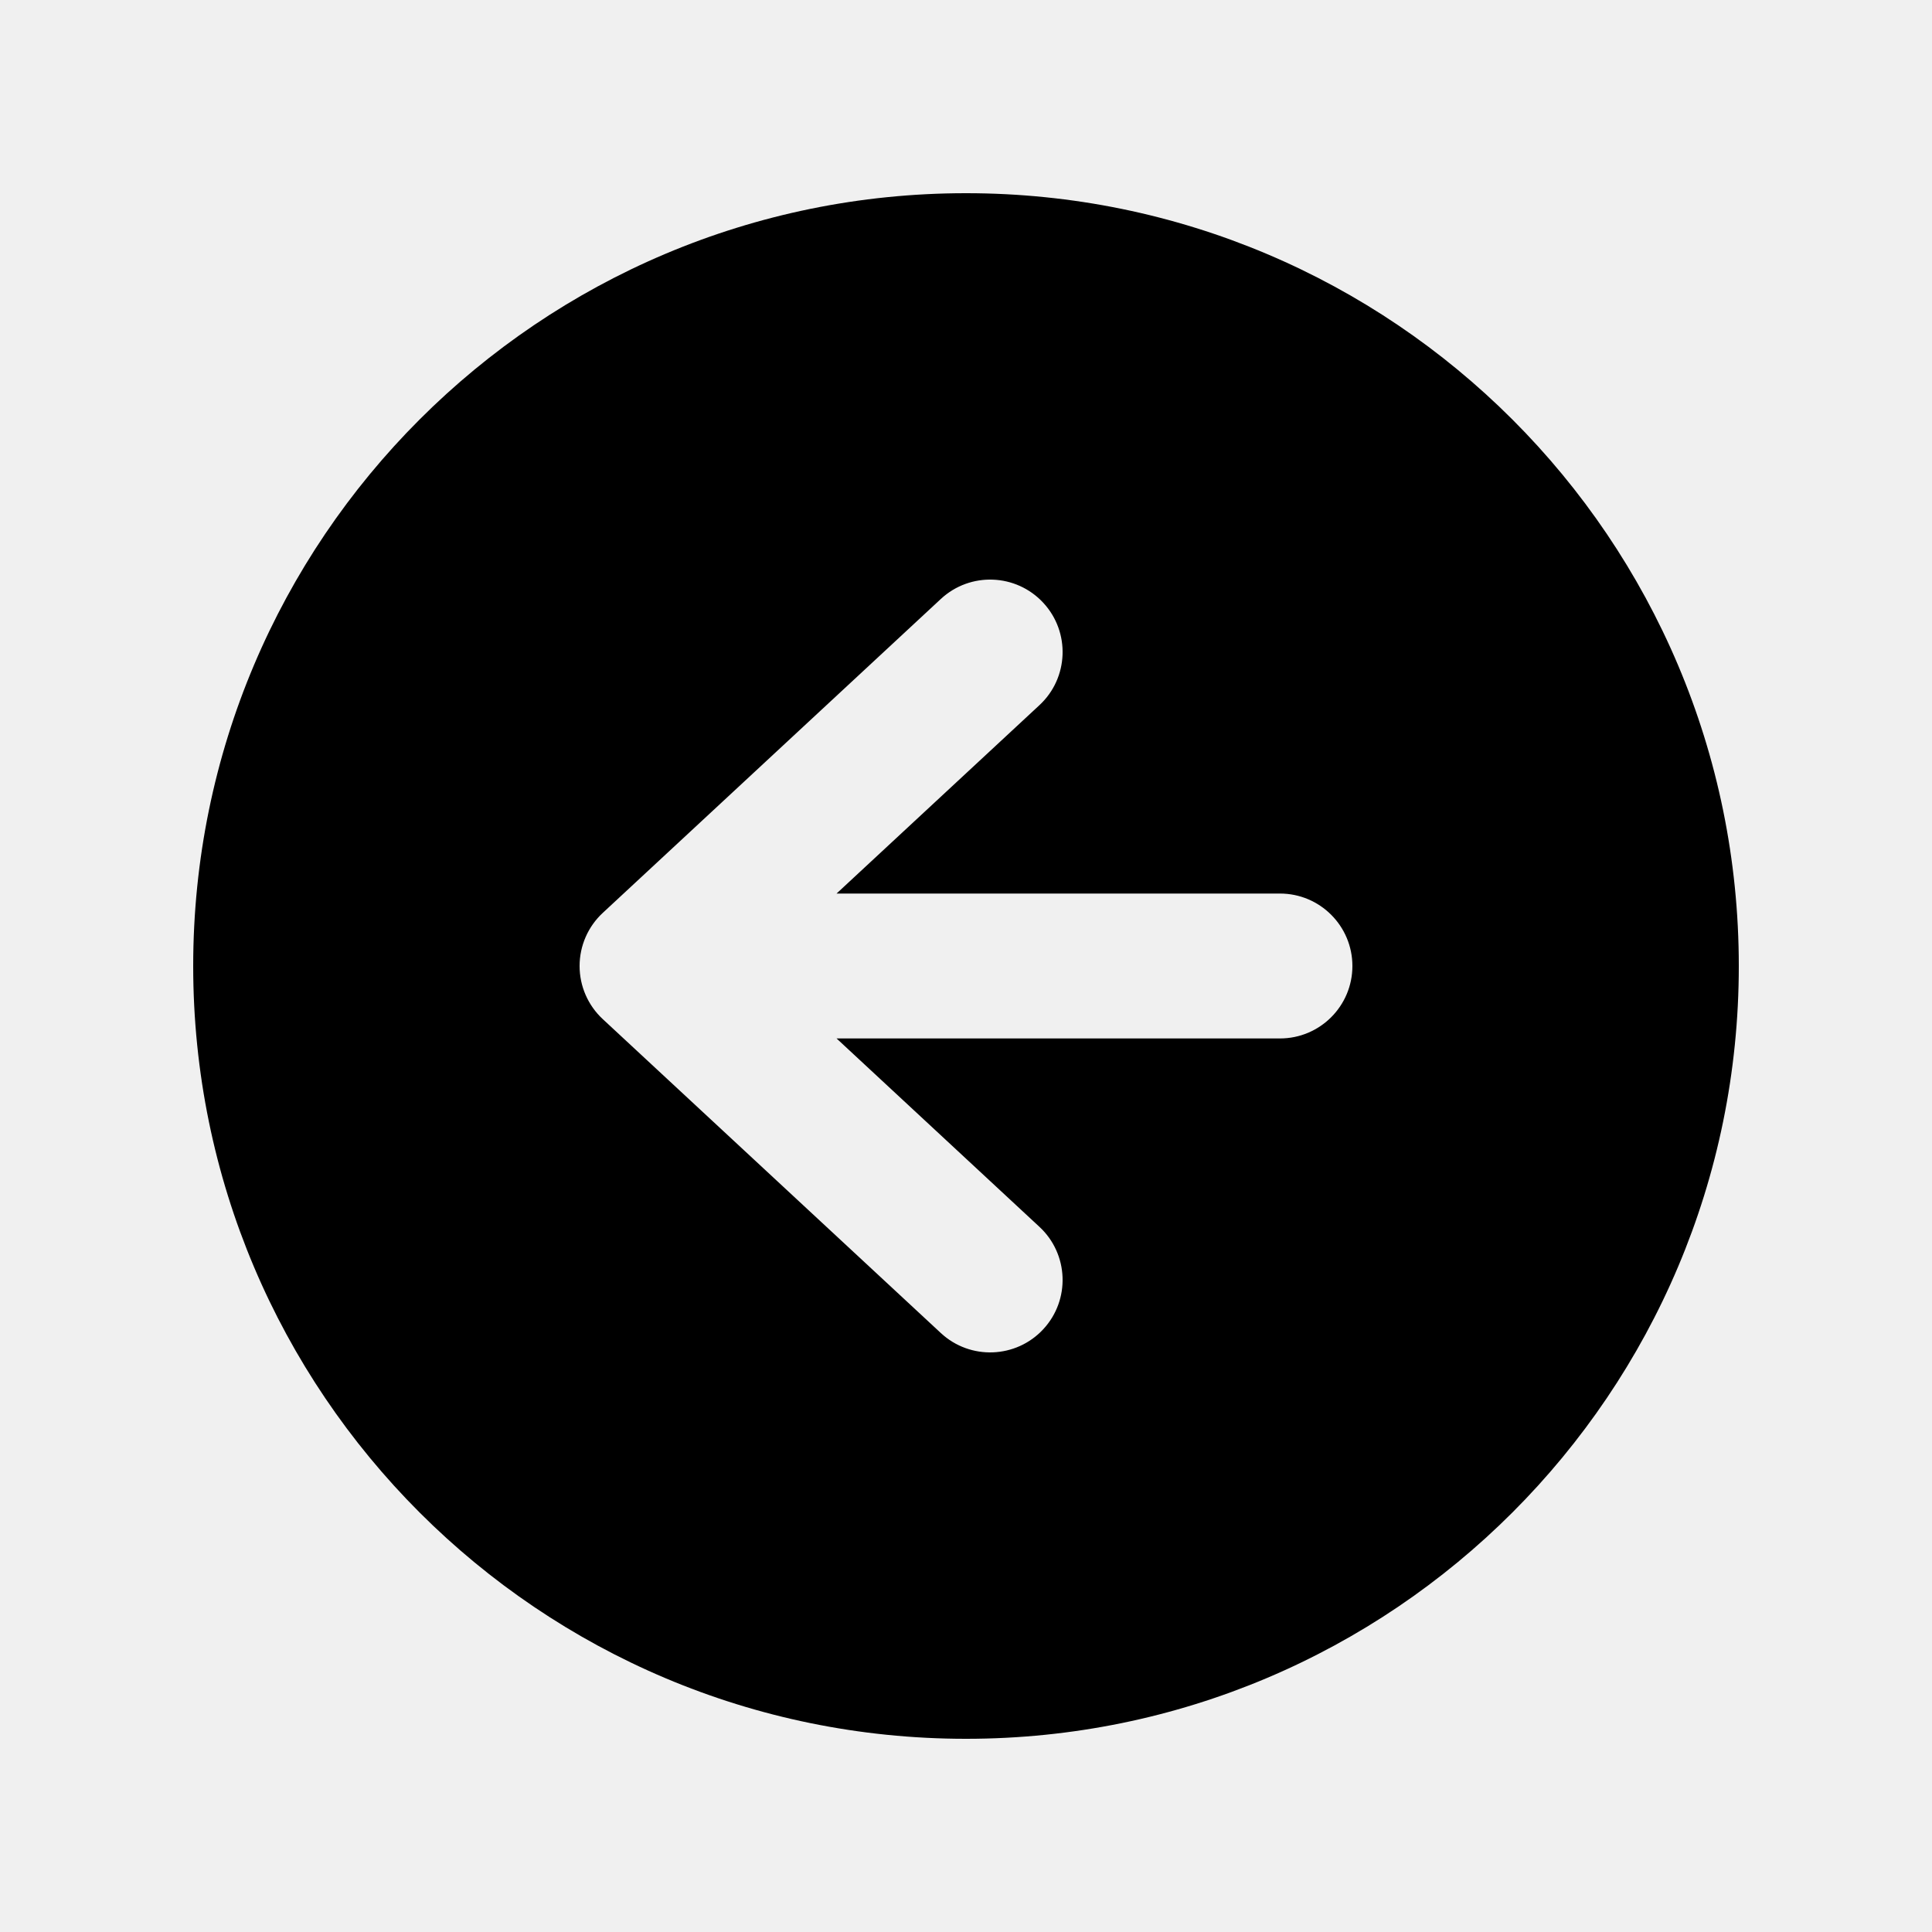
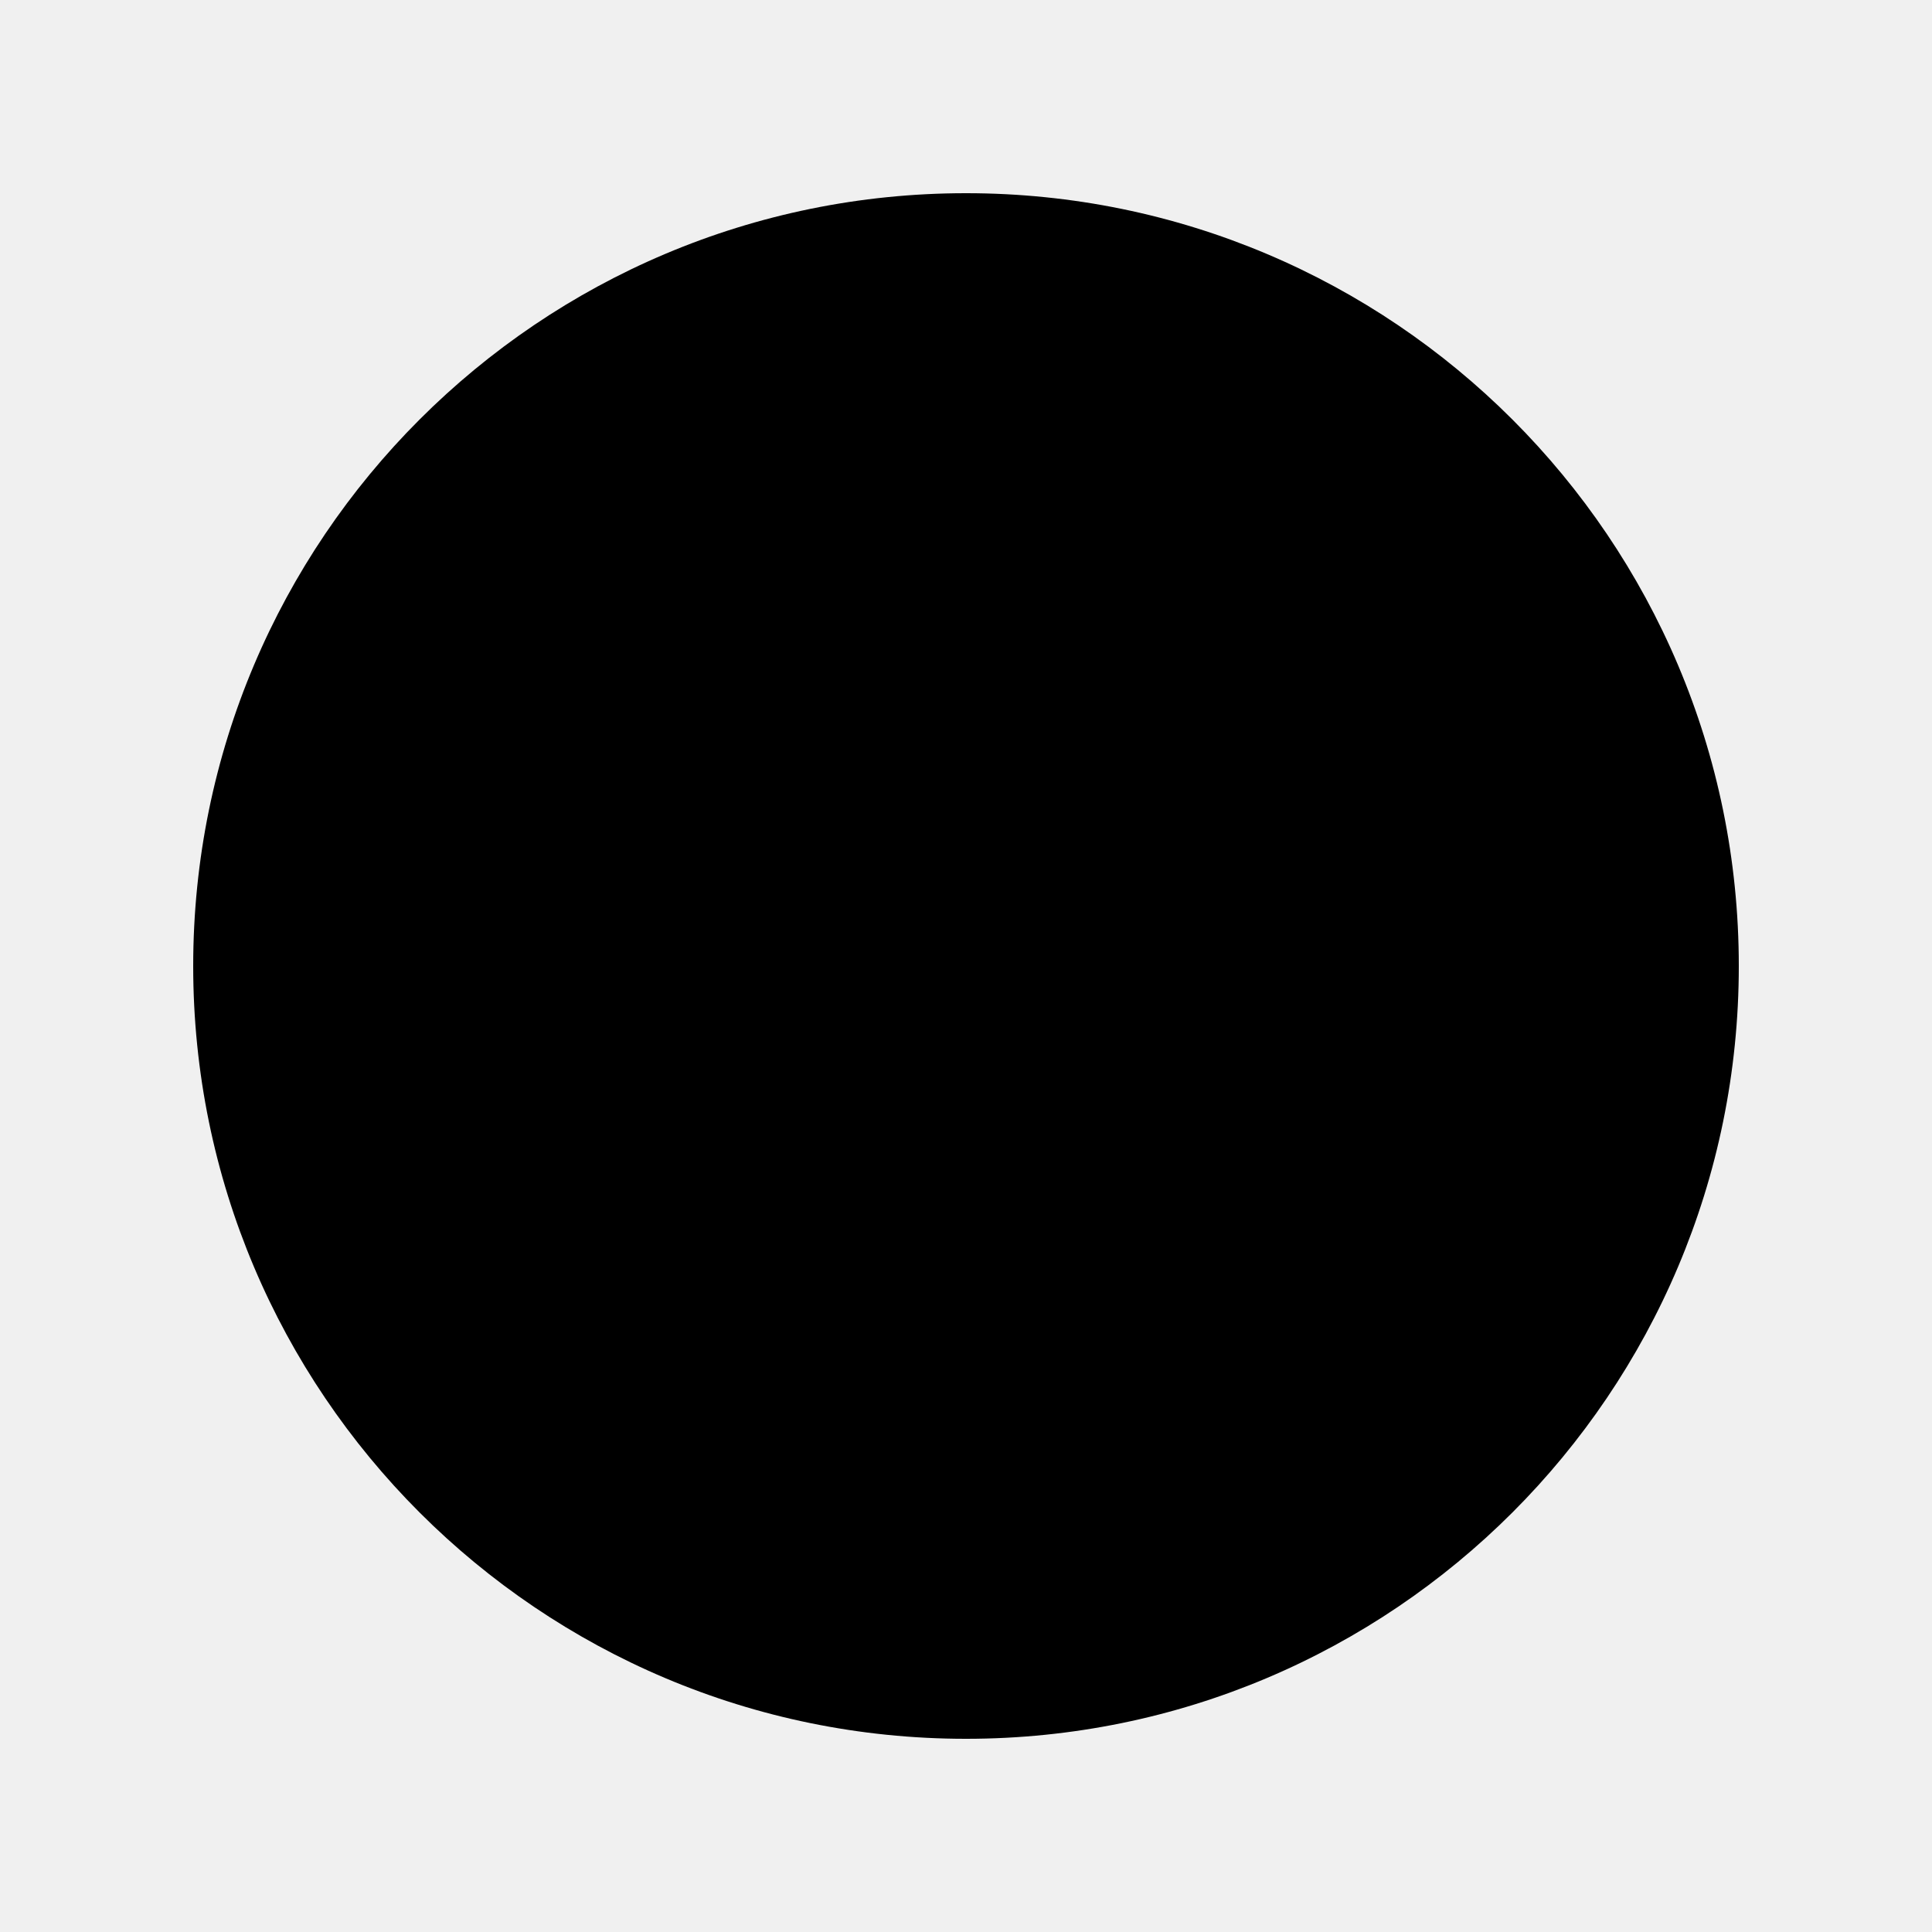
<svg xmlns="http://www.w3.org/2000/svg" aria-hidden="true" role="img" class="iconify iconify--heroicons" width="100%" height="100%" preserveAspectRatio="xMidYMid meet" viewBox="0 0 20 20">
  <g fill="none">
-     <g clip-path="url(#IconifyId18e297d65b1ef56c14)">
-       <path fill="currentColor" fill-rule="evenodd" d="M10 18a8 8 0 1 0 0-16a8 8 0 0 0 0 16Zm3.25-7.25a.75.75 0 0 0 0-1.5H8.66l2.1-1.95a.75.75 0 1 0-1.02-1.1l-3.5 3.25a.75.75 0 0 0 0 1.1l3.5 3.25a.75.75 0 0 0 1.02-1.1l-2.1-1.95h4.59Z" clip-rule="evenodd" />
+     <g clipPath="url(#IconifyId18e297d65b1ef56c14)">
+       <path fill="currentColor" fillRule="evenodd" d="M10 18a8 8 0 1 0 0-16a8 8 0 0 0 0 16Zm3.25-7.25a.75.75 0 0 0 0-1.5H8.66l2.1-1.95a.75.75 0 1 0-1.02-1.1l-3.5 3.25a.75.75 0 0 0 0 1.1l3.5 3.25a.75.75 0 0 0 1.02-1.1l-2.1-1.95h4.59Z" clipRule="evenodd" />
    </g>
    <defs>
      <clipPath id="IconifyId18e297d65b1ef56c14">
        <path fill="#fff" d="M0 0h20v20H0z" />
      </clipPath>
    </defs>
  </g>
</svg>
